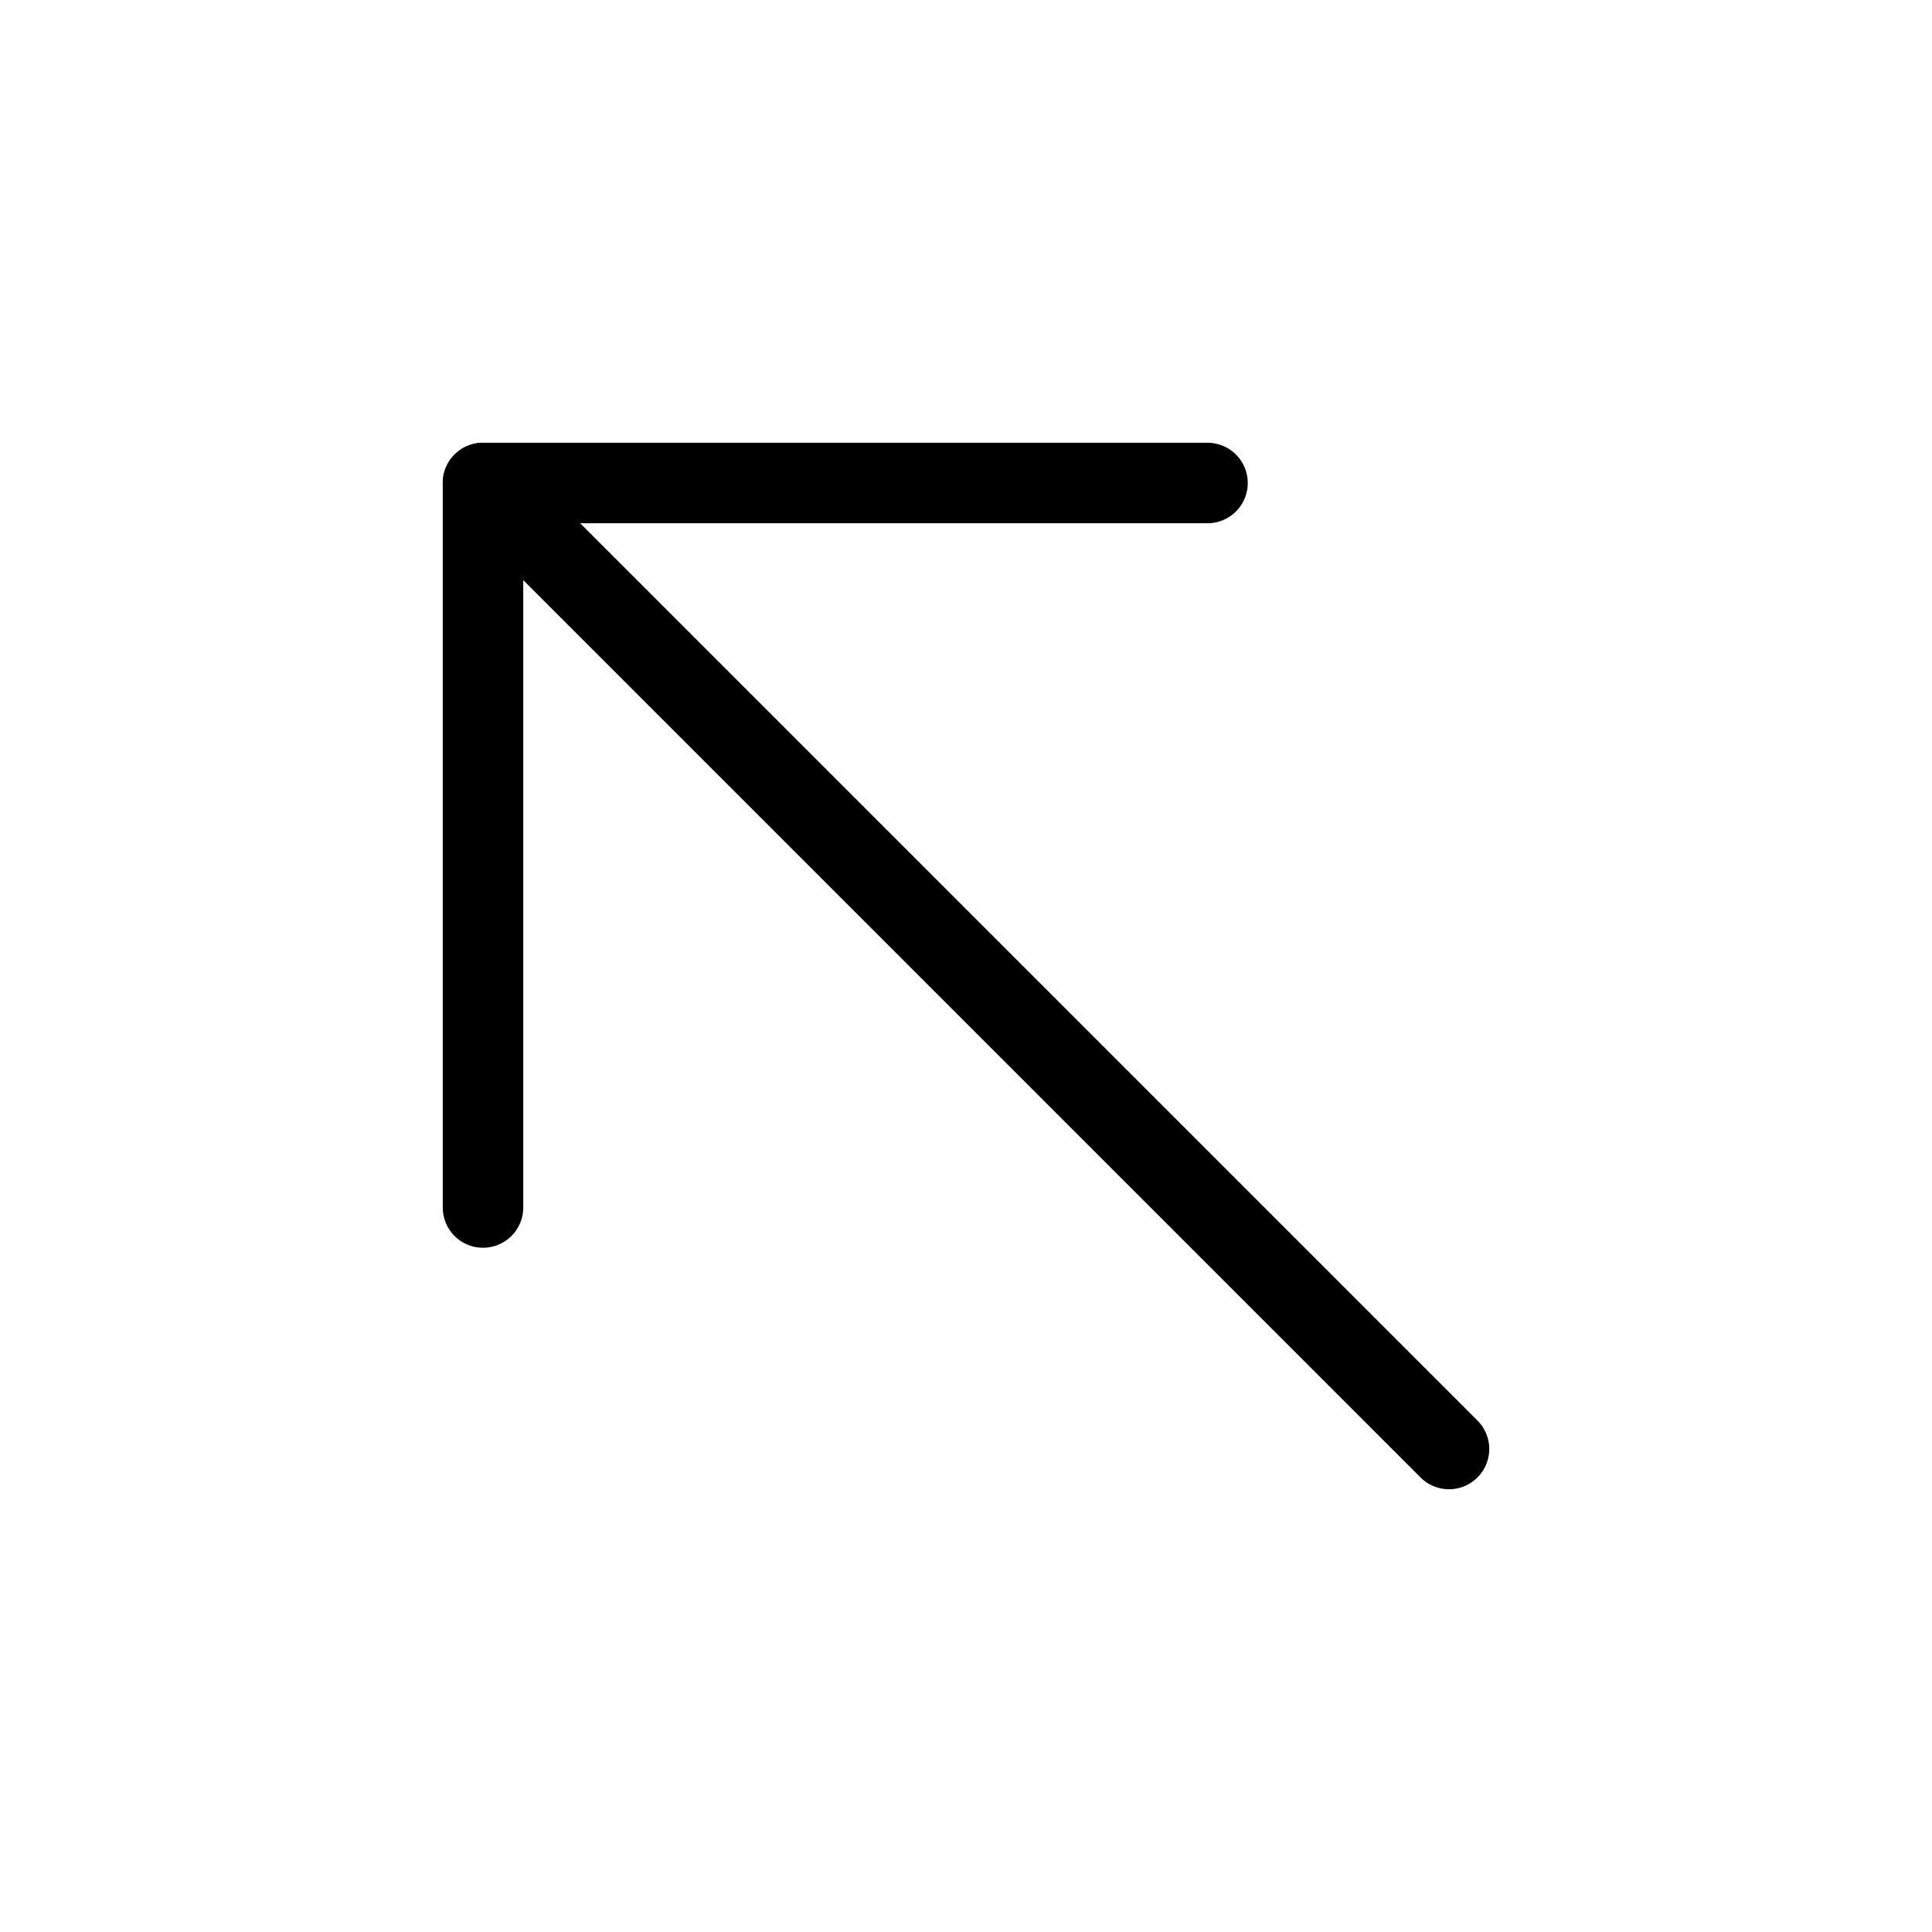
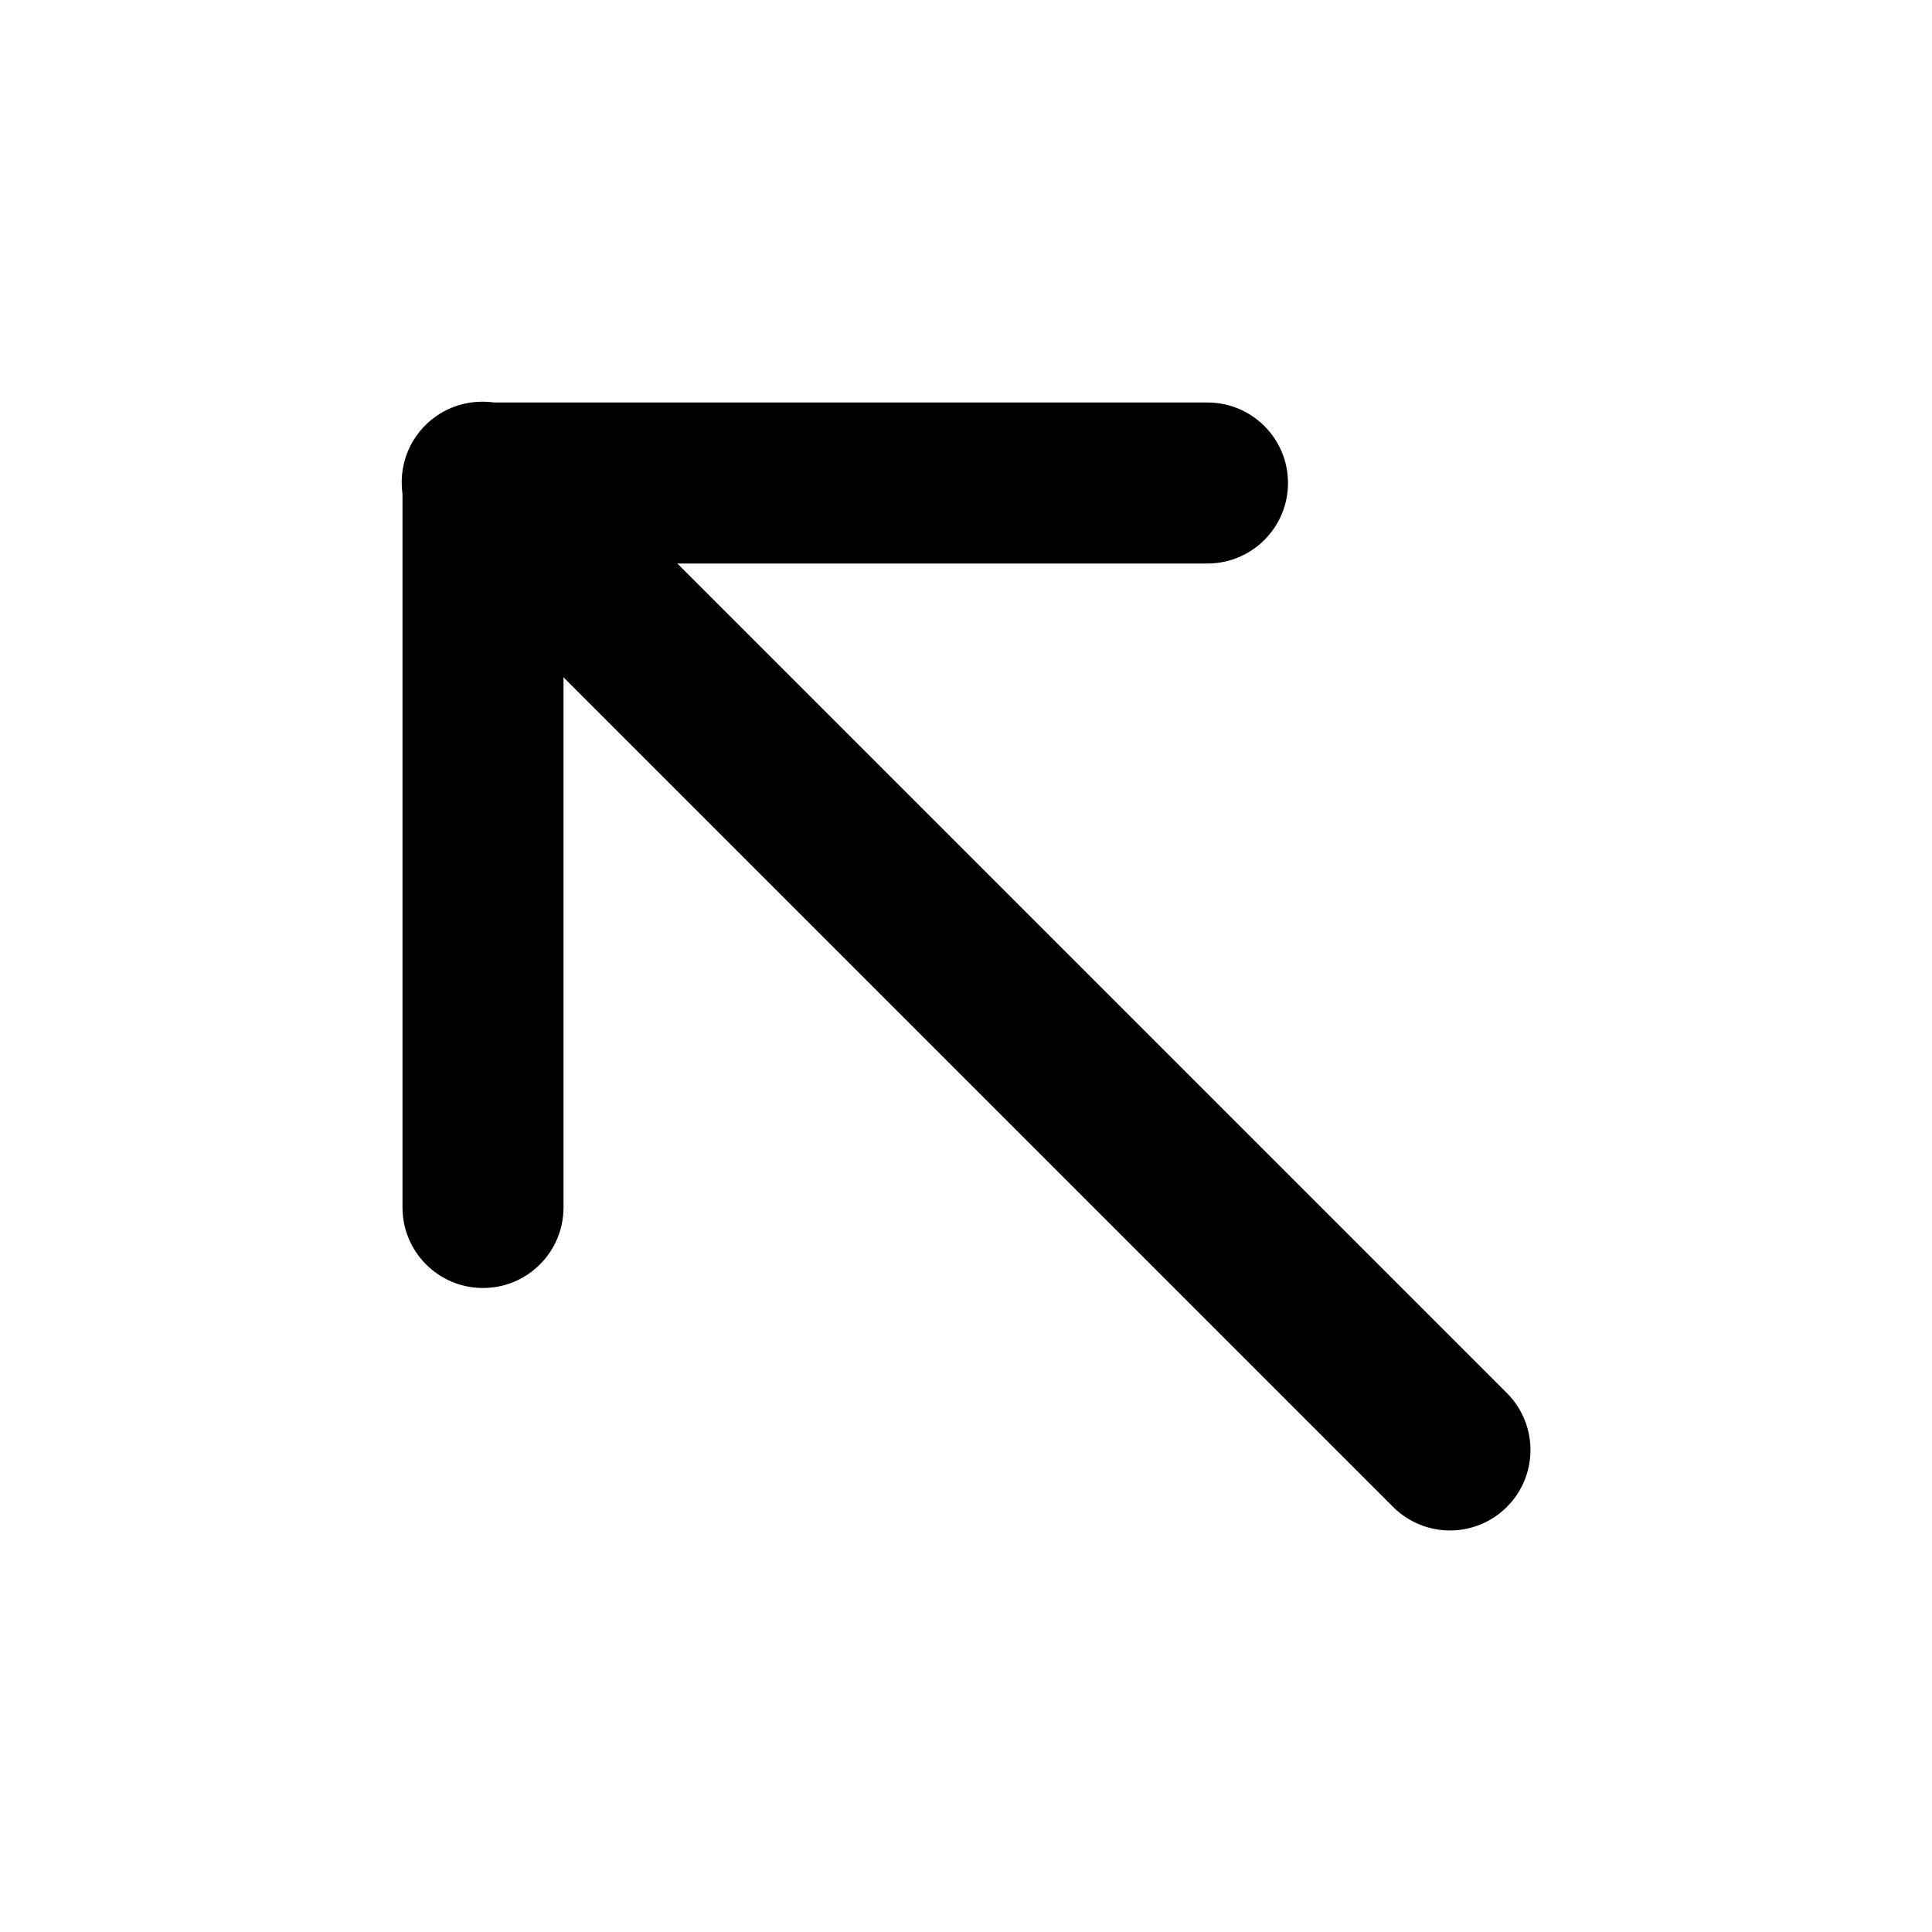
- <svg xmlns="http://www.w3.org/2000/svg" width="24" height="24" viewBox="0 0 24 24">
-   <line x1="18" y1="18" x2="6" y2="6" fill="none" stroke="#000" stroke-linecap="round" stroke-miterlimit="10" stroke-width="1" />
-   <polyline points="15 6 6 6 6 15" fill="none" stroke="#000" stroke-linecap="round" stroke-linejoin="round" stroke-width="1" />
+ <svg xmlns="http://www.w3.org/2000/svg" width="24" height="24" viewBox="0 0 24 24" version="1.1" id="svg6">
+   <defs id="defs10" />
+   <path style="color:#000000;font-style:normal;font-variant:normal;font-weight:normal;font-stretch:normal;font-size:medium;line-height:normal;font-family:sans-serif;font-variant-ligatures:normal;font-variant-position:normal;font-variant-caps:normal;font-variant-numeric:normal;font-variant-alternates:normal;font-feature-settings:normal;text-indent:0;text-align:start;text-decoration:none;text-decoration-line:none;text-decoration-style:solid;text-decoration-color:#000000;letter-spacing:normal;word-spacing:normal;text-transform:none;writing-mode:lr-tb;direction:ltr;text-orientation:mixed;dominant-baseline:auto;baseline-shift:baseline;text-anchor:start;white-space:normal;shape-padding:0;clip-rule:nonzero;display:inline;overflow:visible;visibility:visible;opacity:1;isolation:auto;mix-blend-mode:normal;color-interpolation:sRGB;color-interpolation-filters:linearRGB;solid-color:#000000;solid-opacity:1;vector-effect:none;fill:#000000;fill-opacity:1;fill-rule:nonzero;stroke:none;stroke-width:2;stroke-linecap:round;stroke-linejoin:miter;stroke-miterlimit:10;stroke-dasharray:none;stroke-dashoffset:0;stroke-opacity:1;color-rendering:auto;image-rendering:auto;shape-rendering:auto;text-rendering:auto;enable-background:accumulate" d="M 5.99,4.99 A 1,1 0 0 0 5.293,6.707 L 17.293,18.707 a 1,1 0 1 0 1.414,-1.414 L 6.707,5.293 A 1,1 0 0 0 5.99,4.99 Z" id="line2" />
+   <path style="color:#000000;font-style:normal;font-variant:normal;font-weight:normal;font-stretch:normal;font-size:medium;line-height:normal;font-family:sans-serif;font-variant-ligatures:normal;font-variant-position:normal;font-variant-caps:normal;font-variant-numeric:normal;font-variant-alternates:normal;font-feature-settings:normal;text-indent:0;text-align:start;text-decoration:none;text-decoration-line:none;text-decoration-style:solid;text-decoration-color:#000000;letter-spacing:normal;word-spacing:normal;text-transform:none;writing-mode:lr-tb;direction:ltr;text-orientation:mixed;dominant-baseline:auto;baseline-shift:baseline;text-anchor:start;white-space:normal;shape-padding:0;clip-rule:nonzero;display:inline;overflow:visible;visibility:visible;opacity:1;isolation:auto;mix-blend-mode:normal;color-interpolation:sRGB;color-interpolation-filters:linearRGB;solid-color:#000000;solid-opacity:1;vector-effect:none;fill:#000000;fill-opacity:1;fill-rule:nonzero;stroke:none;stroke-width:2;stroke-linecap:round;stroke-linejoin:round;stroke-miterlimit:4;stroke-dasharray:none;stroke-dashoffset:0;stroke-opacity:1;color-rendering:auto;image-rendering:auto;shape-rendering:auto;text-rendering:auto;enable-background:accumulate" d="M 6,5 A 1,1 0 0 0 5,6 v 9 a 1,1 0 1 0 2,0 V 7 h 8 a 1,1 0 1 0 0,-2 z" id="polyline4" />
</svg>
